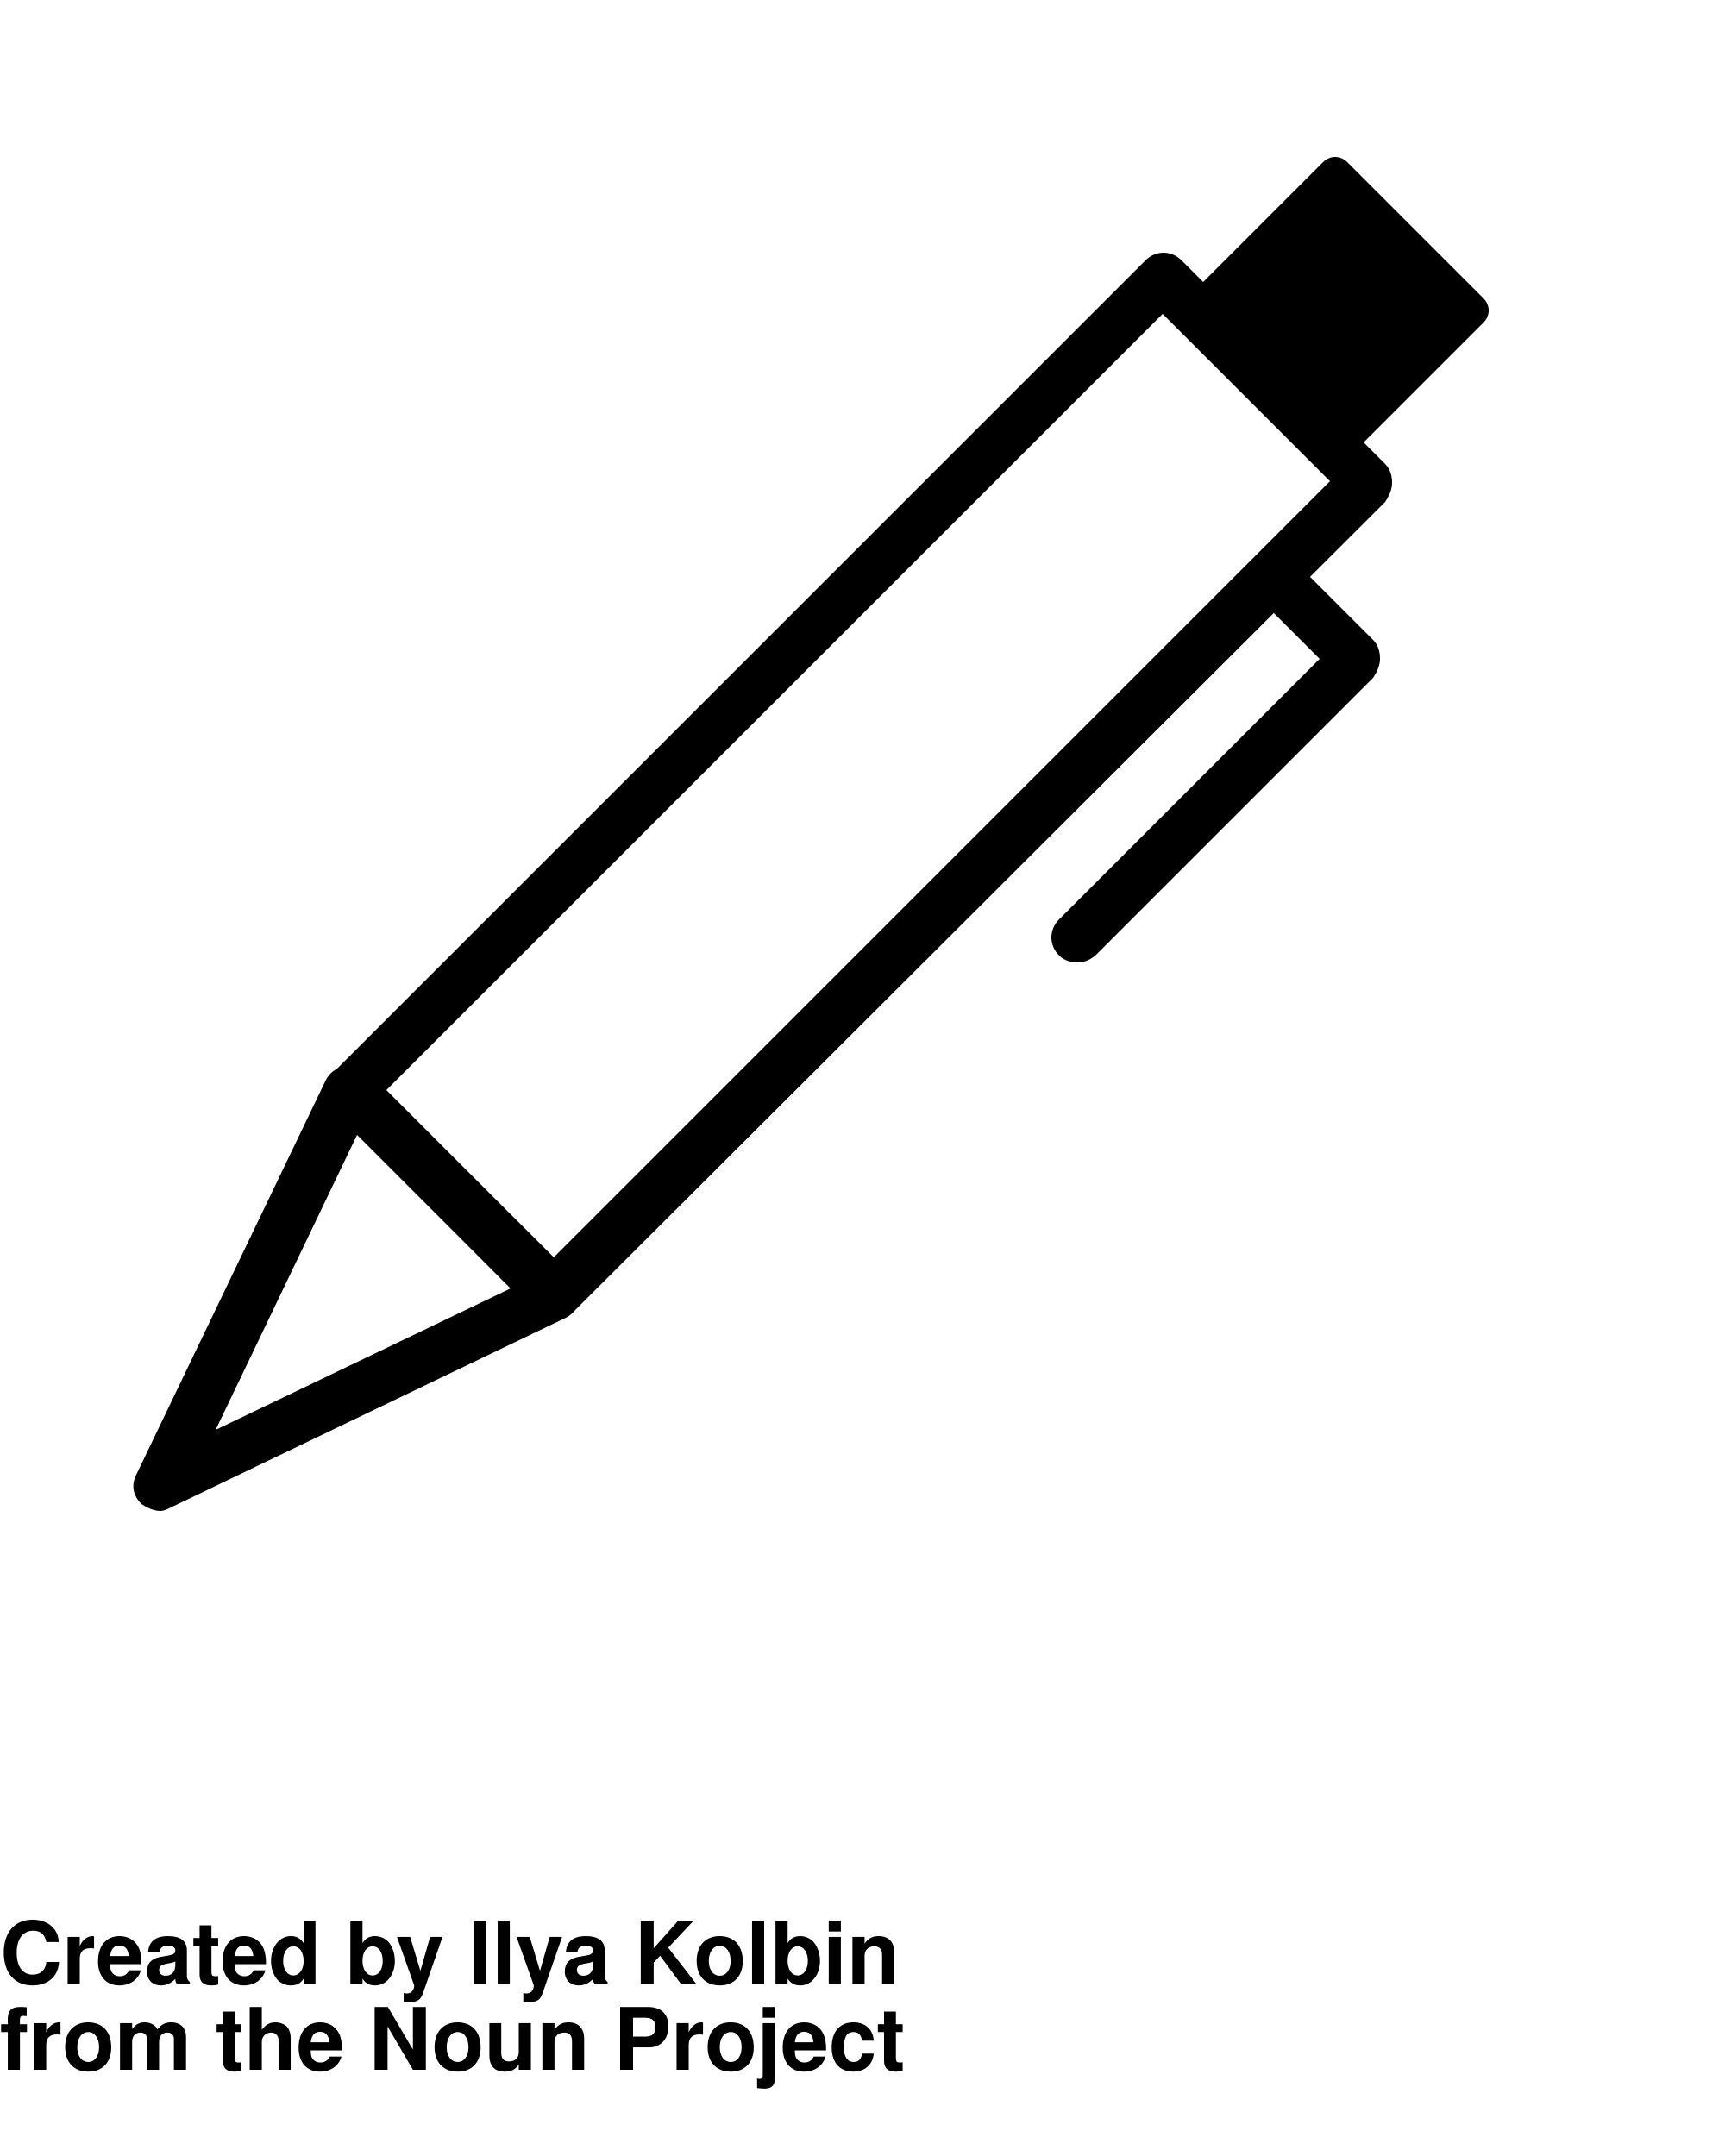
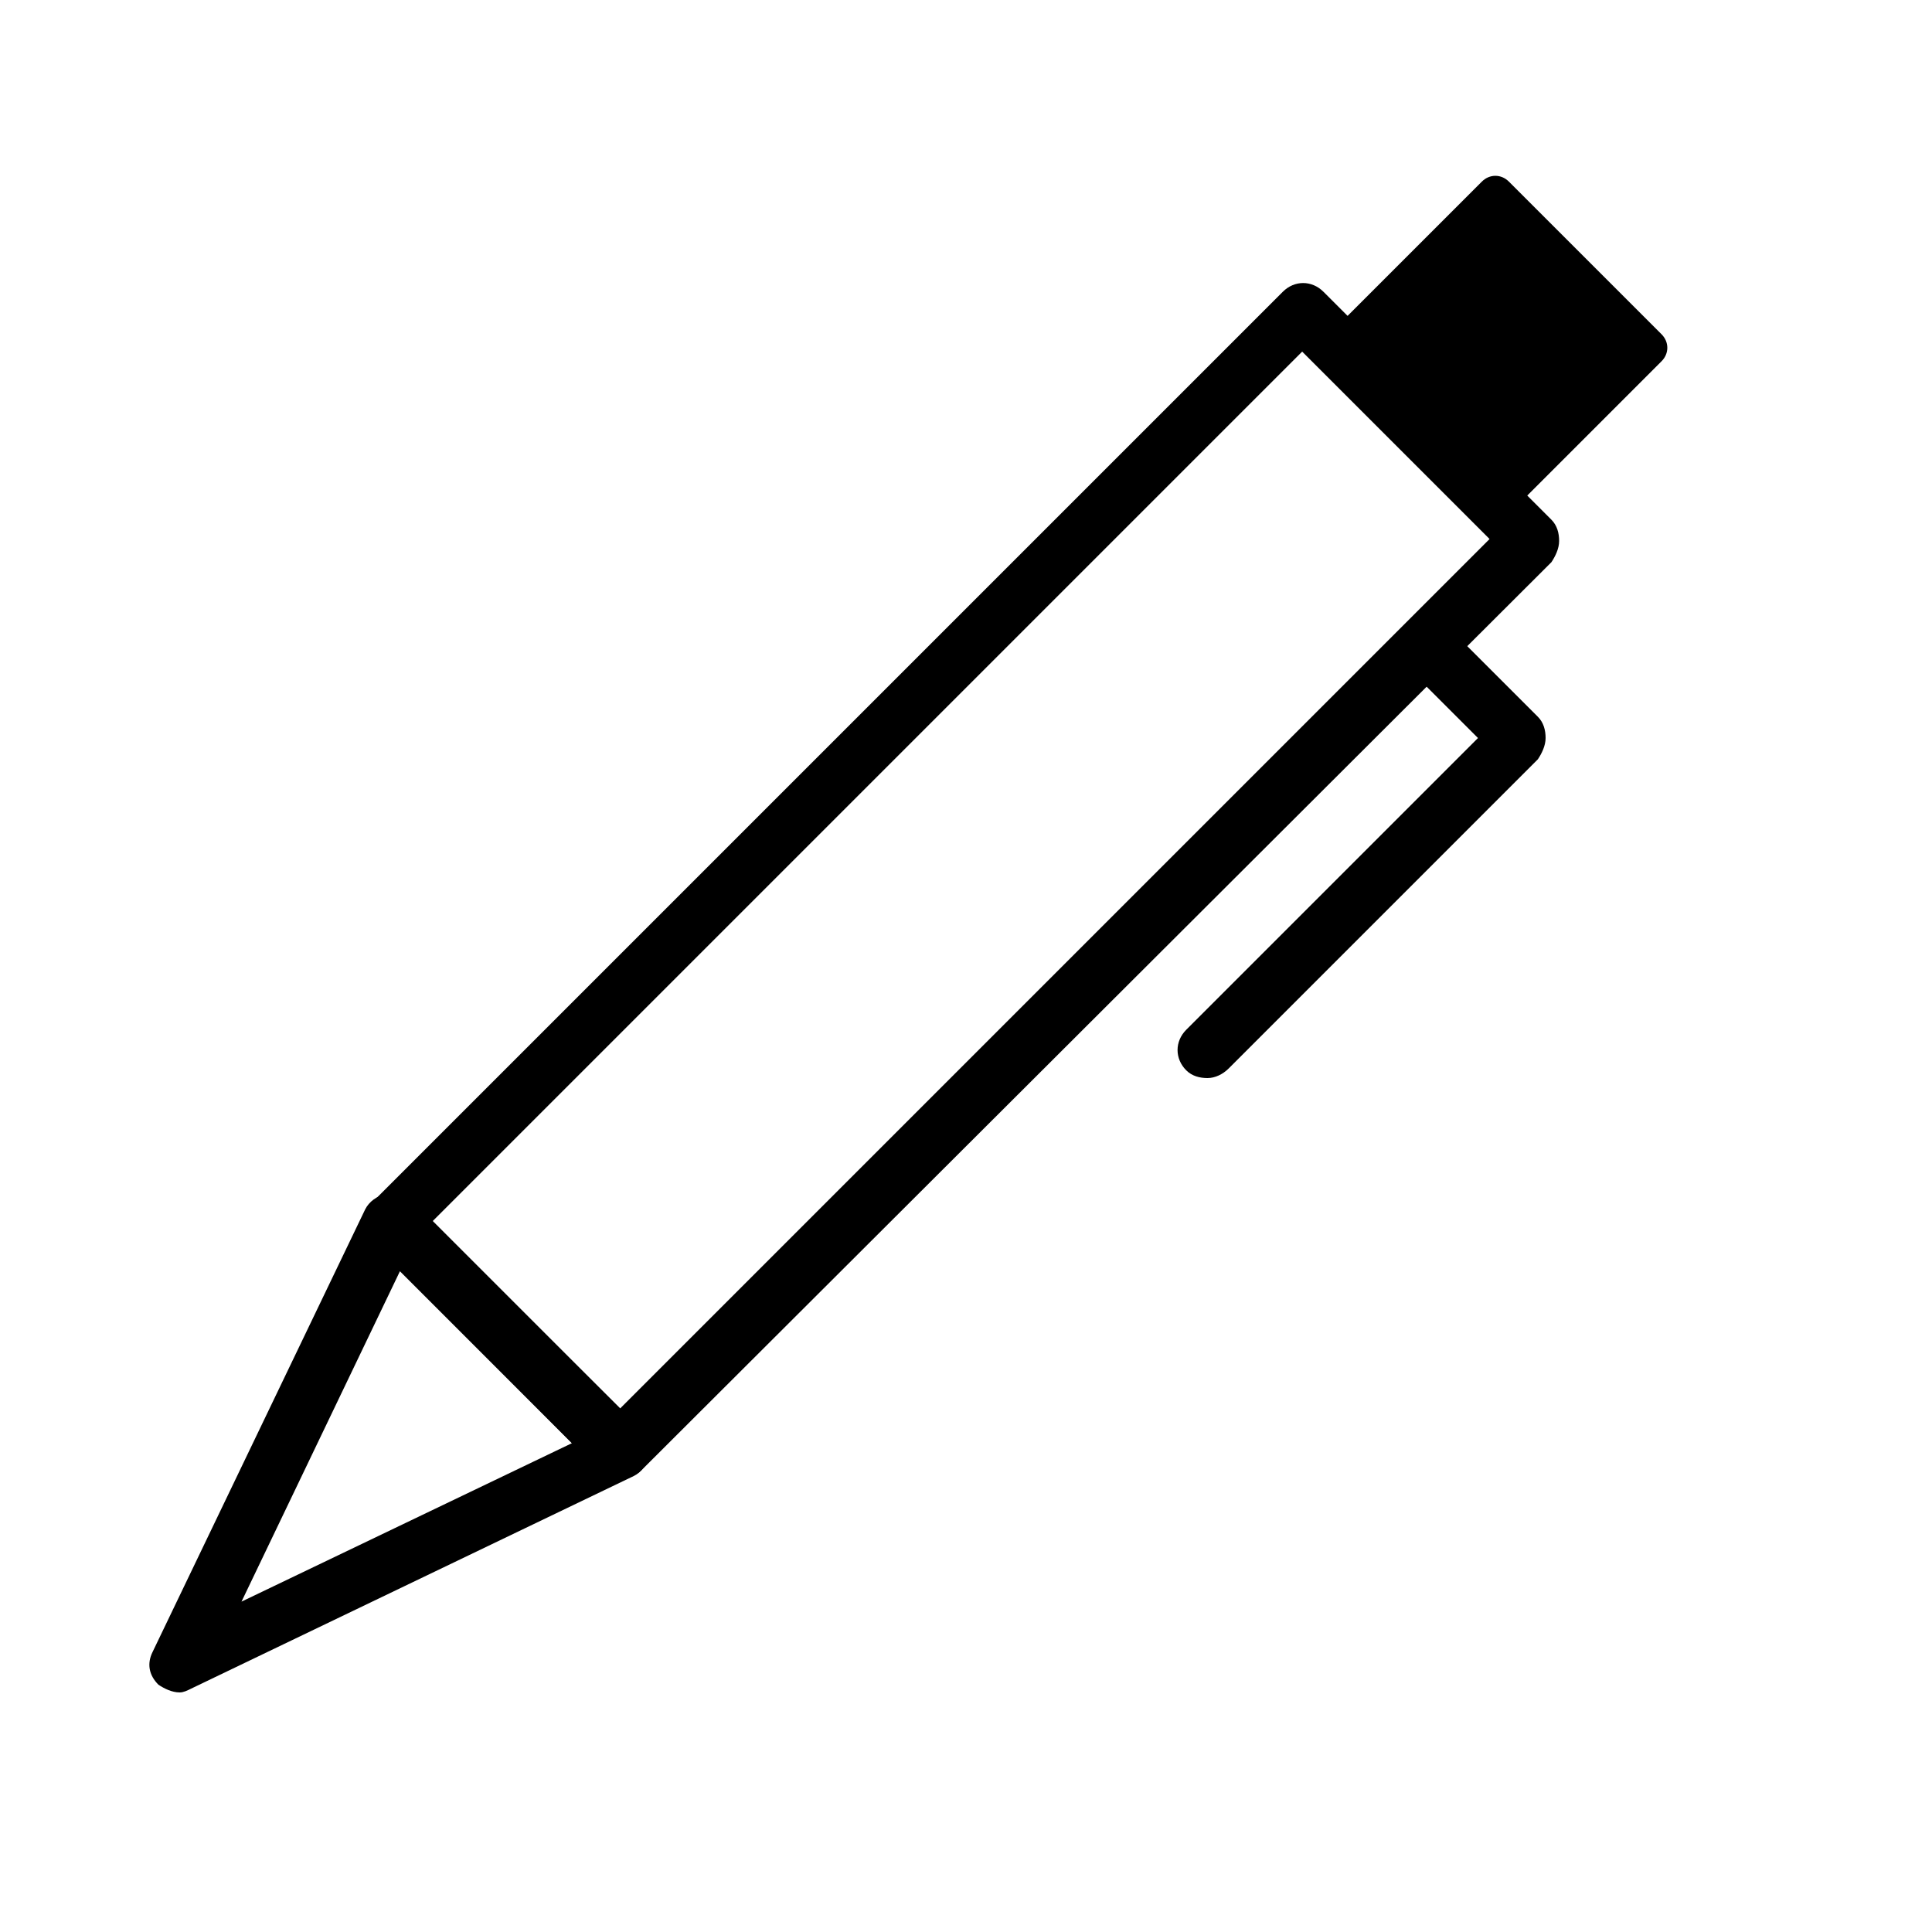
- <svg xmlns="http://www.w3.org/2000/svg" version="1.1" x="0px" y="0px" viewBox="0 0 100 125" enable-background="new 0 0 100 100" xml:space="preserve">
+ <svg xmlns="http://www.w3.org/2000/svg" version="1.1" x="0px" y="0px" viewBox="0 0 100 100" enable-background="new 0 0 100 100" xml:space="preserve">
  <g>
    <path fill="#000000" d="M32.1,76.5c-0.4,0-0.8-0.1-1.1-0.4L19.3,64.3c-0.6-0.6-0.6-1.5,0-2.1l47.1-47.1c0.6-0.6,1.5-0.6,2.1,0   l11.8,11.8c0.3,0.3,0.4,0.7,0.4,1.1s-0.2,0.8-0.4,1.1L33.2,76.1C32.9,76.4,32.5,76.5,32.1,76.5z M22.4,63.2l9.7,9.7l45-45l-9.7-9.7   L22.4,63.2z" />
  </g>
  <g>
    <path fill="#000000" d="M9.3,87.6c-0.4,0-0.8-0.2-1.1-0.4c-0.5-0.5-0.6-1.1-0.3-1.7l11-22.9c0.2-0.4,0.6-0.7,1.1-0.8   c0.5-0.1,1,0.1,1.3,0.4L33.2,74c0.3,0.3,0.5,0.8,0.4,1.3c-0.1,0.5-0.4,0.9-0.8,1.1l-22.9,11C9.7,87.5,9.5,87.6,9.3,87.6z    M20.7,65.8l-8.2,17.1l17.1-8.2L20.7,65.8z" />
  </g>
  <g>
    <rect x="71.7" y="12.3" transform="matrix(0.7071 0.7071 -0.7071 0.7071 35.3939 -49.4053)" fill="#000000" width="11.2" height="11.4" />
    <path fill="#000000" d="M77.3,27c-0.3,0-0.5-0.1-0.7-0.3l-7.9-7.9c-0.4-0.4-0.4-1,0-1.4l8-8c0.4-0.4,1-0.4,1.4,0l7.9,7.9   c0.4,0.4,0.4,1,0,1.4l-8,8C77.8,26.9,77.5,27,77.3,27z M70.8,18.1l6.5,6.5l6.6-6.6l-6.5-6.5L70.8,18.1z" />
  </g>
  <g>
    <path fill="#000000" d="M62.5,55.8c-0.4,0-0.8-0.1-1.1-0.4c-0.6-0.6-0.6-1.5,0-2.1l15.1-15.1l-3-3c-0.6-0.6-0.6-1.5,0-2.1   s1.5-0.6,2.1,0l4,4c0.3,0.3,0.4,0.7,0.4,1.1s-0.2,0.8-0.4,1.1L63.6,55.3C63.3,55.6,62.9,55.8,62.5,55.8z" />
  </g>
-   <text x="0" y="115" fill="#000000" font-size="5px" font-weight="bold" font-family="'Helvetica Neue', Helvetica, Arial-Unicode, Arial, Sans-serif">Created by Ilya Kolbin</text>
-   <text x="0" y="120" fill="#000000" font-size="5px" font-weight="bold" font-family="'Helvetica Neue', Helvetica, Arial-Unicode, Arial, Sans-serif">from the Noun Project</text>
</svg>
